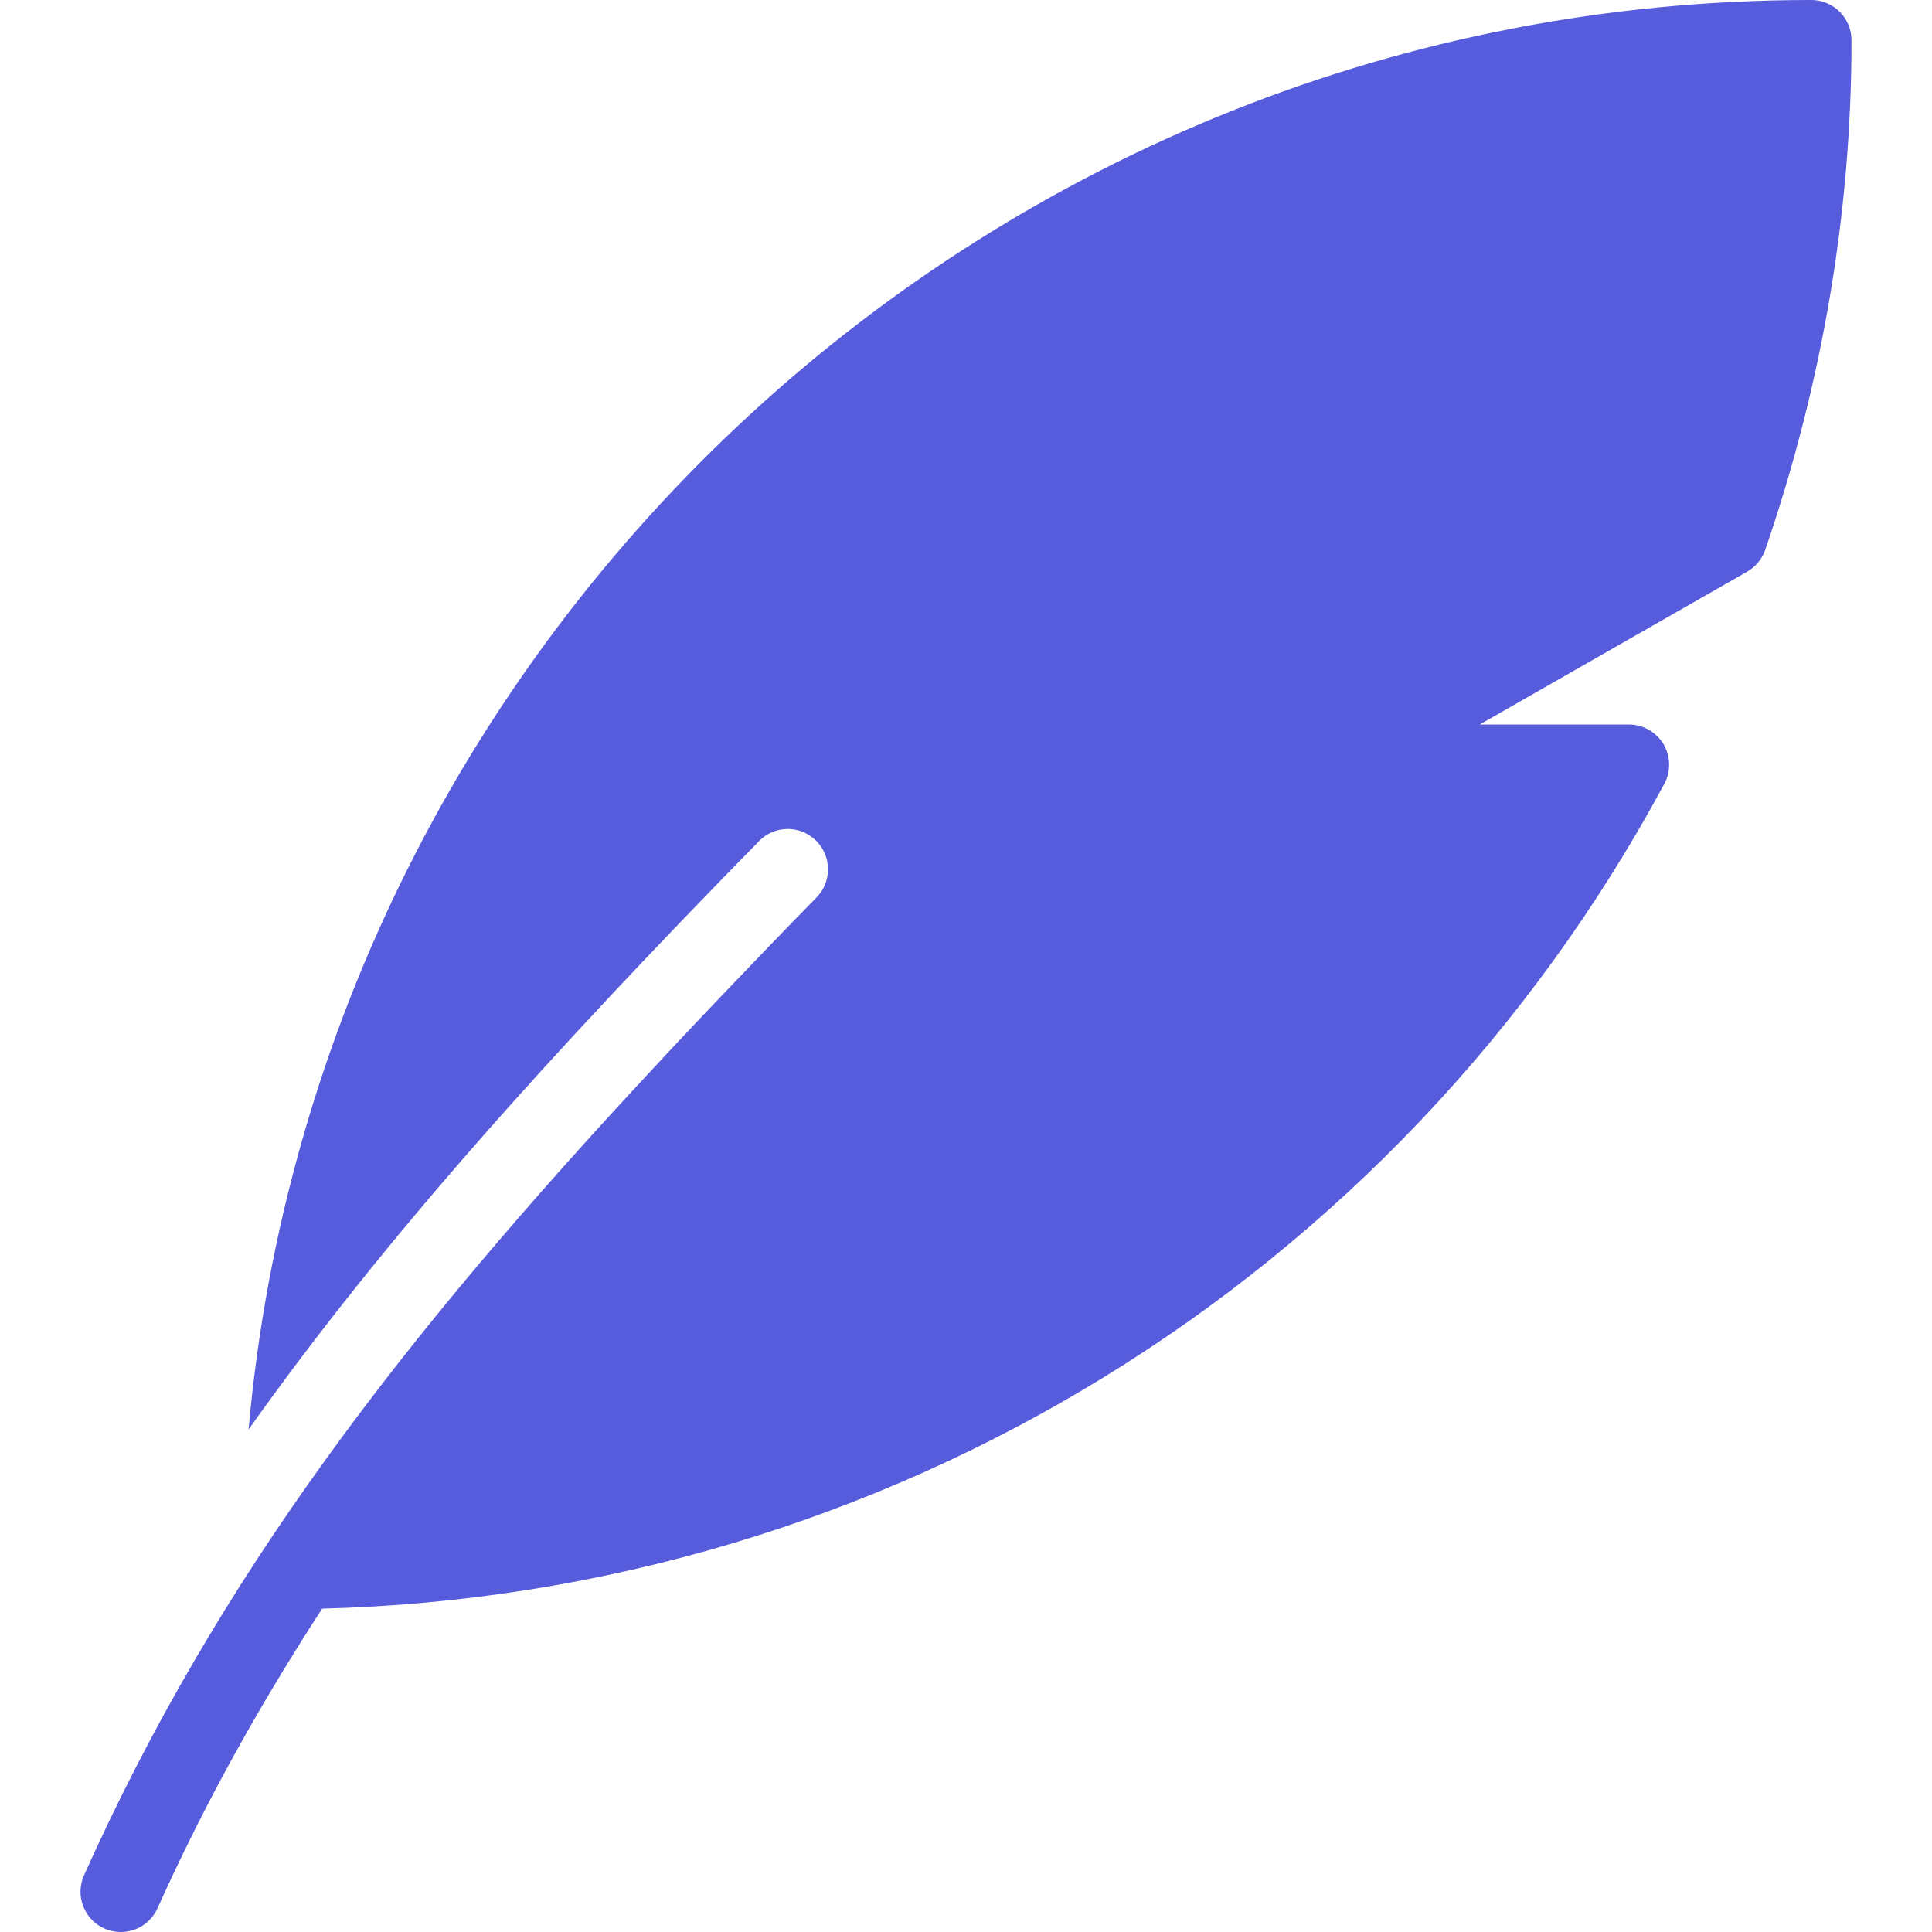
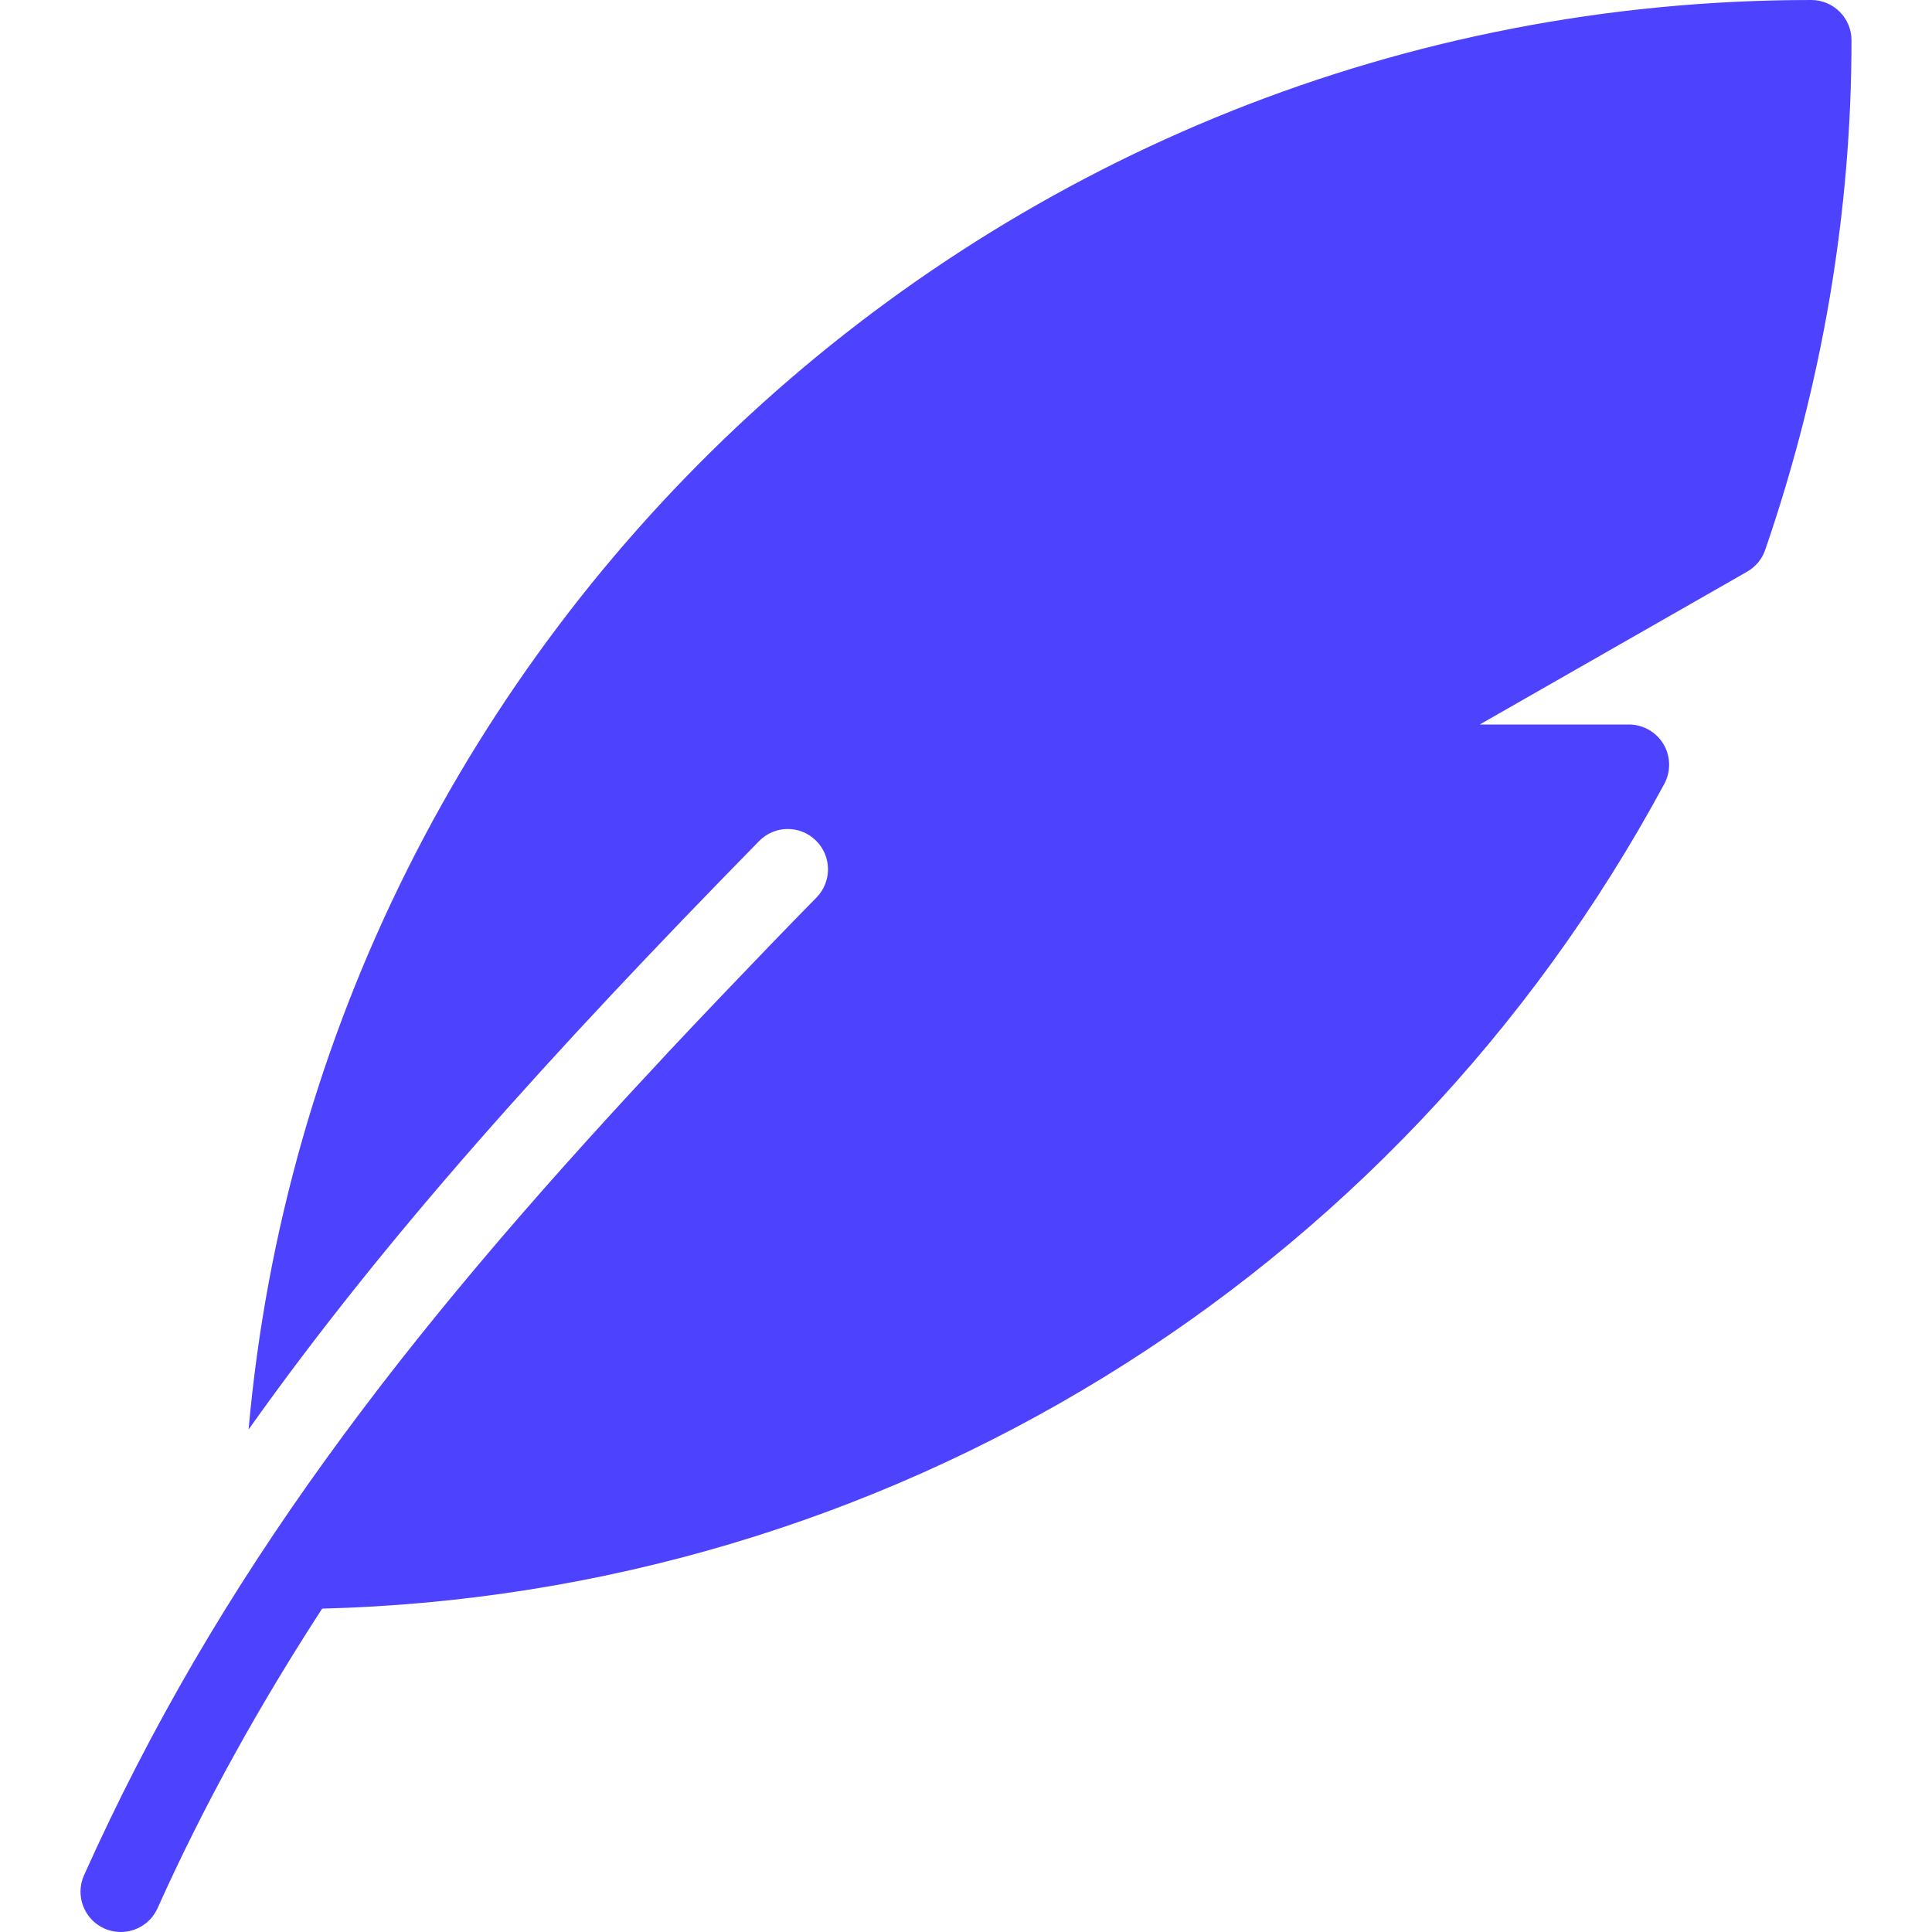
<svg xmlns="http://www.w3.org/2000/svg" version="1.1" width="512" height="512" x="0" y="0" viewBox="0 0 512 512" style="enable-background:new 0 0 512 512" xml:space="preserve" class="">
  <g>
    <g>
      <g>
-         <path d="M479.999,0C263.145,0,84.777,166.827,65.876,378.837c36.032-50.816,80.171-99.712,135.275-155.925    c4.096-4.224,10.88-4.309,15.083-0.149c4.203,4.117,4.267,10.88,0.149,15.083c-8.299,8.448-16.725,17.216-25.195,26.091    c-4.843,5.056-9.579,10.091-14.229,15.04c-0.853,0.917-1.707,1.835-2.56,2.773C106.303,354.667,57.62,418.133,22.27,496.96    c-2.411,5.376,0,11.691,5.355,14.101c1.429,0.64,2.901,0.939,4.373,0.939c4.075,0,7.979-2.347,9.749-6.293    c12.587-28.053,27.2-54.08,43.627-79.403c148.992-3.819,284.608-86.699,355.691-218.581c1.771-3.307,1.685-7.296-0.235-10.539    c-1.941-3.2-5.419-5.184-9.173-5.184h-39.509l70.848-40.491c2.24-1.28,3.968-3.349,4.8-5.781    c15.189-44.16,22.869-89.6,22.869-135.061C490.665,4.779,485.887,0,479.999,0z" fill="#575cdd" data-original="#000000" style="" class="" />
+         <path d="M479.999,0C263.145,0,84.777,166.827,65.876,378.837c36.032-50.816,80.171-99.712,135.275-155.925    c4.096-4.224,10.88-4.309,15.083-0.149c4.203,4.117,4.267,10.88,0.149,15.083c-8.299,8.448-16.725,17.216-25.195,26.091    c-4.843,5.056-9.579,10.091-14.229,15.04c-0.853,0.917-1.707,1.835-2.56,2.773C106.303,354.667,57.62,418.133,22.27,496.96    c-2.411,5.376,0,11.691,5.355,14.101c1.429,0.64,2.901,0.939,4.373,0.939c4.075,0,7.979-2.347,9.749-6.293    c12.587-28.053,27.2-54.08,43.627-79.403c148.992-3.819,284.608-86.699,355.691-218.581c1.771-3.307,1.685-7.296-0.235-10.539    c-1.941-3.2-5.419-5.184-9.173-5.184h-39.509l70.848-40.491c2.24-1.28,3.968-3.349,4.8-5.781    c15.189-44.16,22.869-89.6,22.869-135.061C490.665,4.779,485.887,0,479.999,0z" fill="#4d42fe" data-original="#000000" style="" class="" />
      </g>
    </g>
    <g>
</g>
    <g>
</g>
    <g>
</g>
    <g>
</g>
    <g>
</g>
    <g>
</g>
    <g>
</g>
    <g>
</g>
    <g>
</g>
    <g>
</g>
    <g>
</g>
    <g>
</g>
    <g>
</g>
    <g>
</g>
    <g>
</g>
  </g>
</svg>
